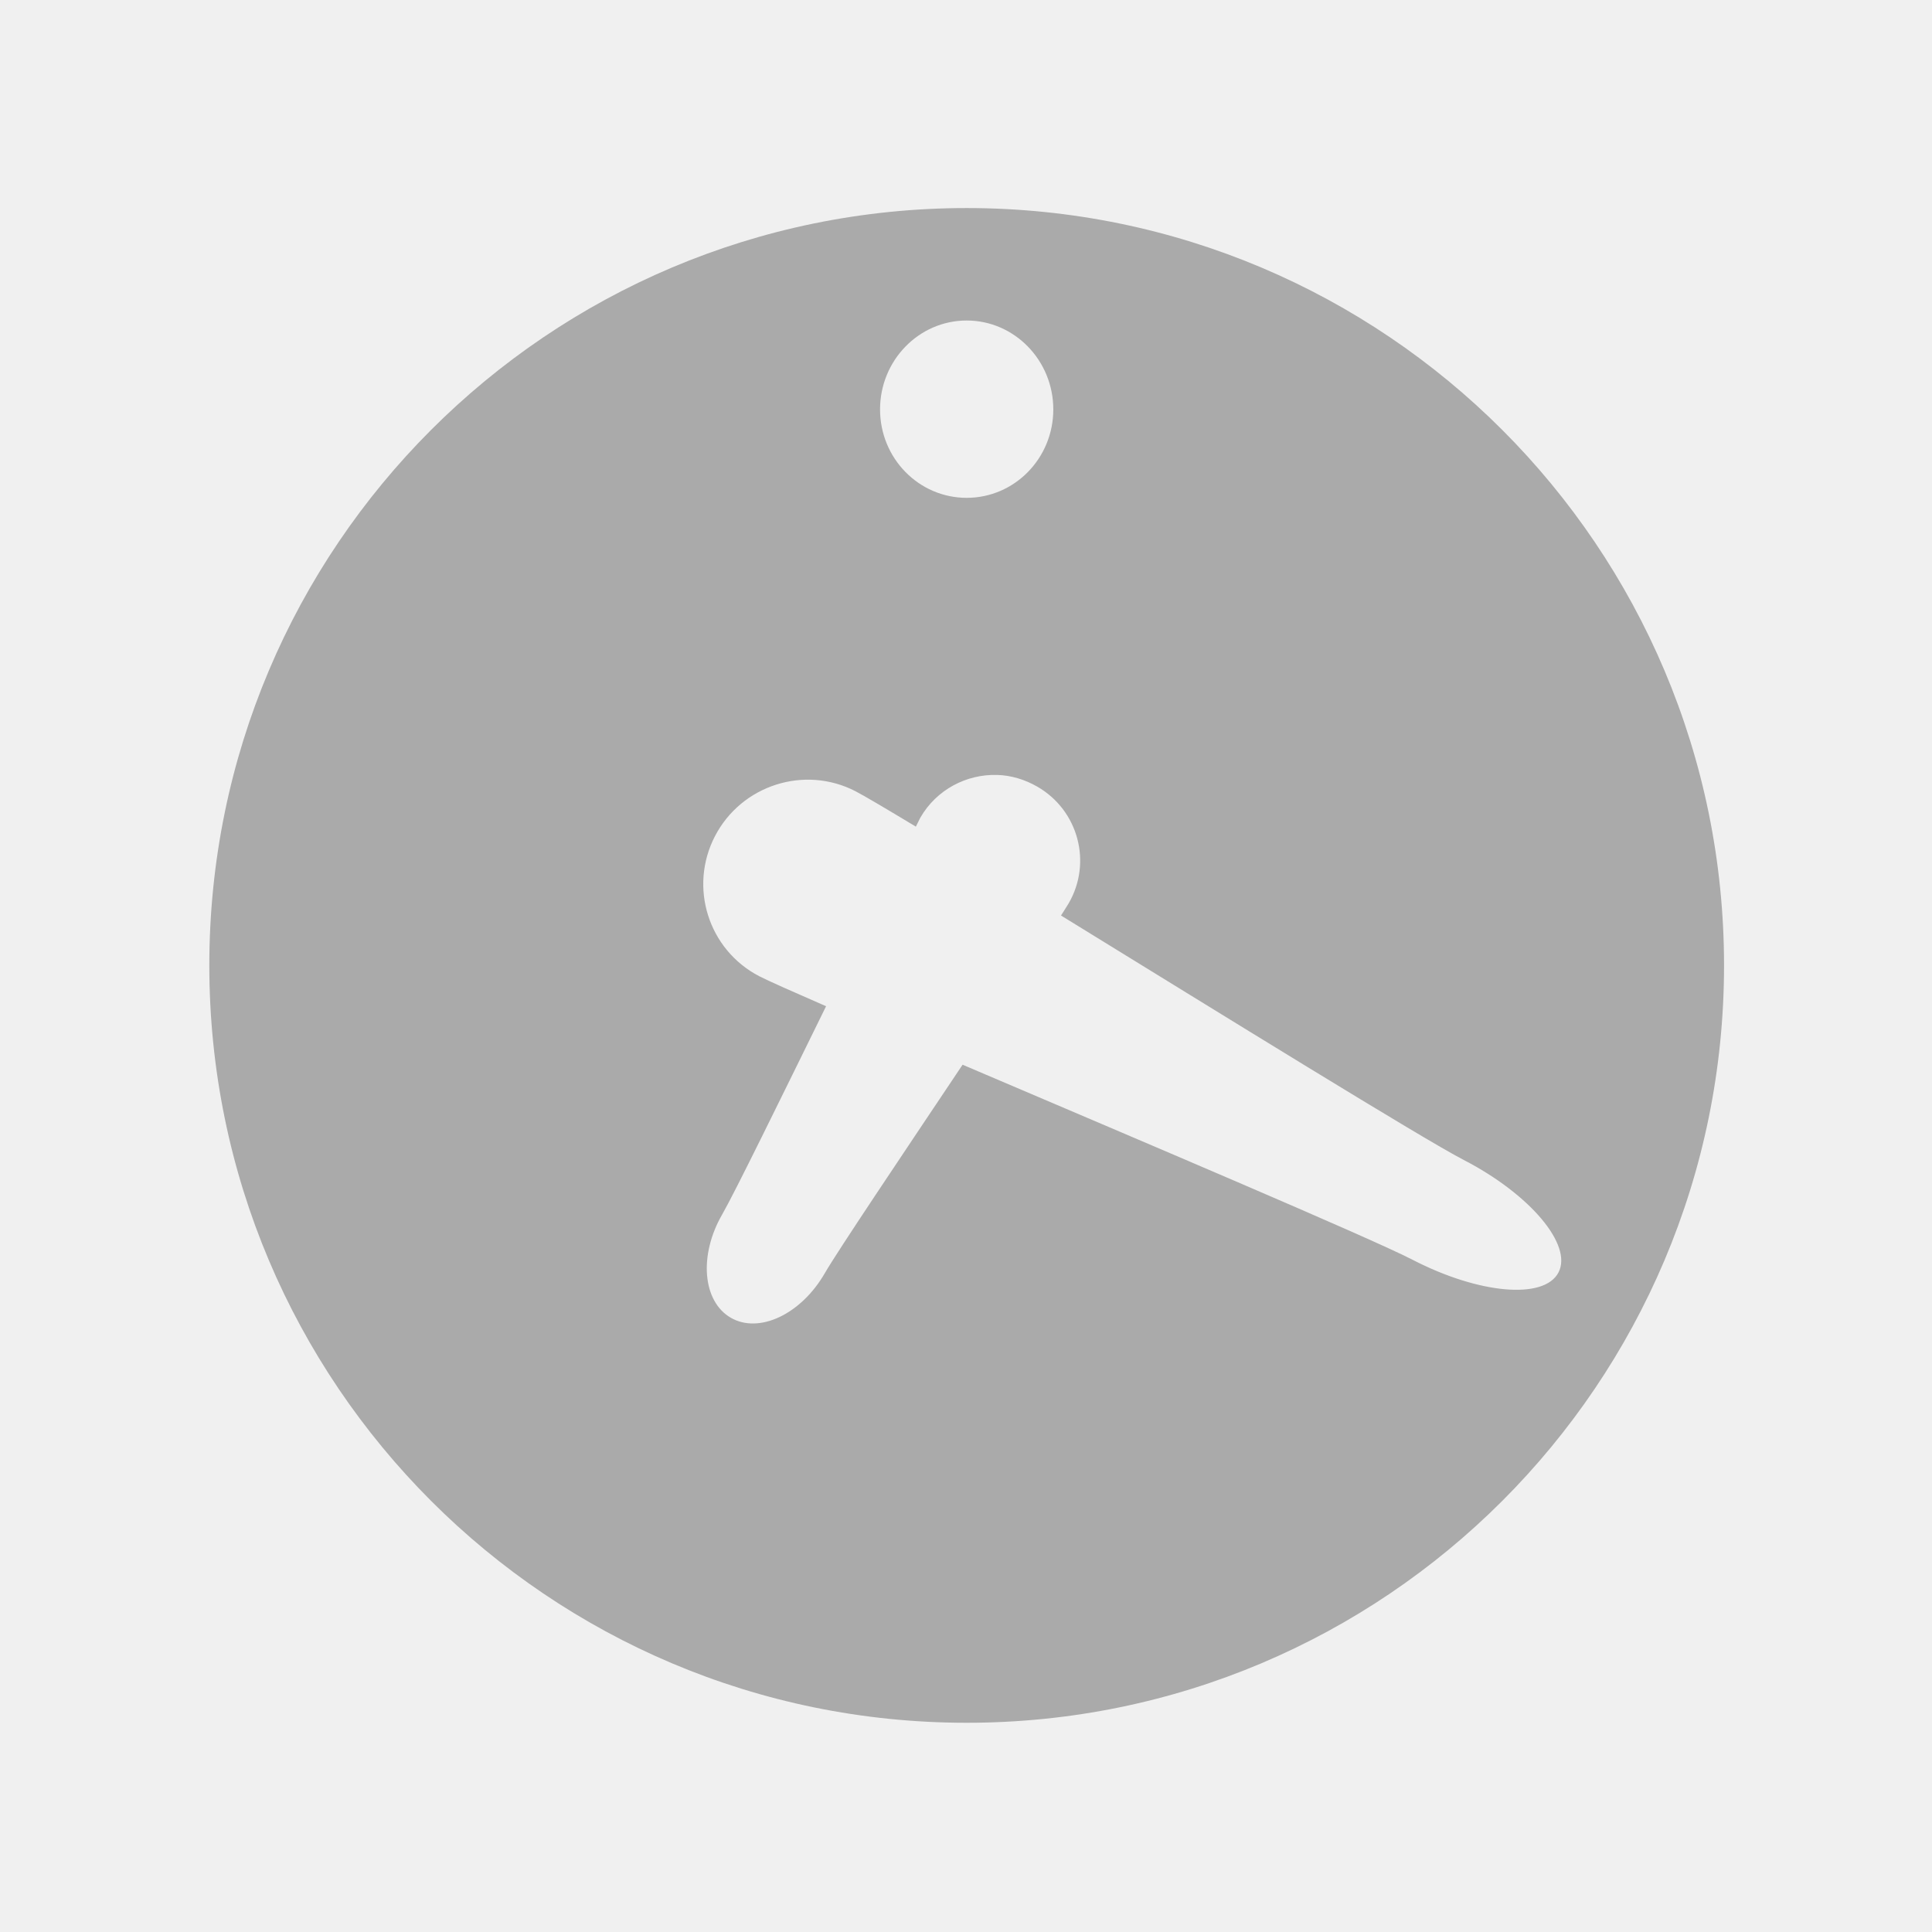
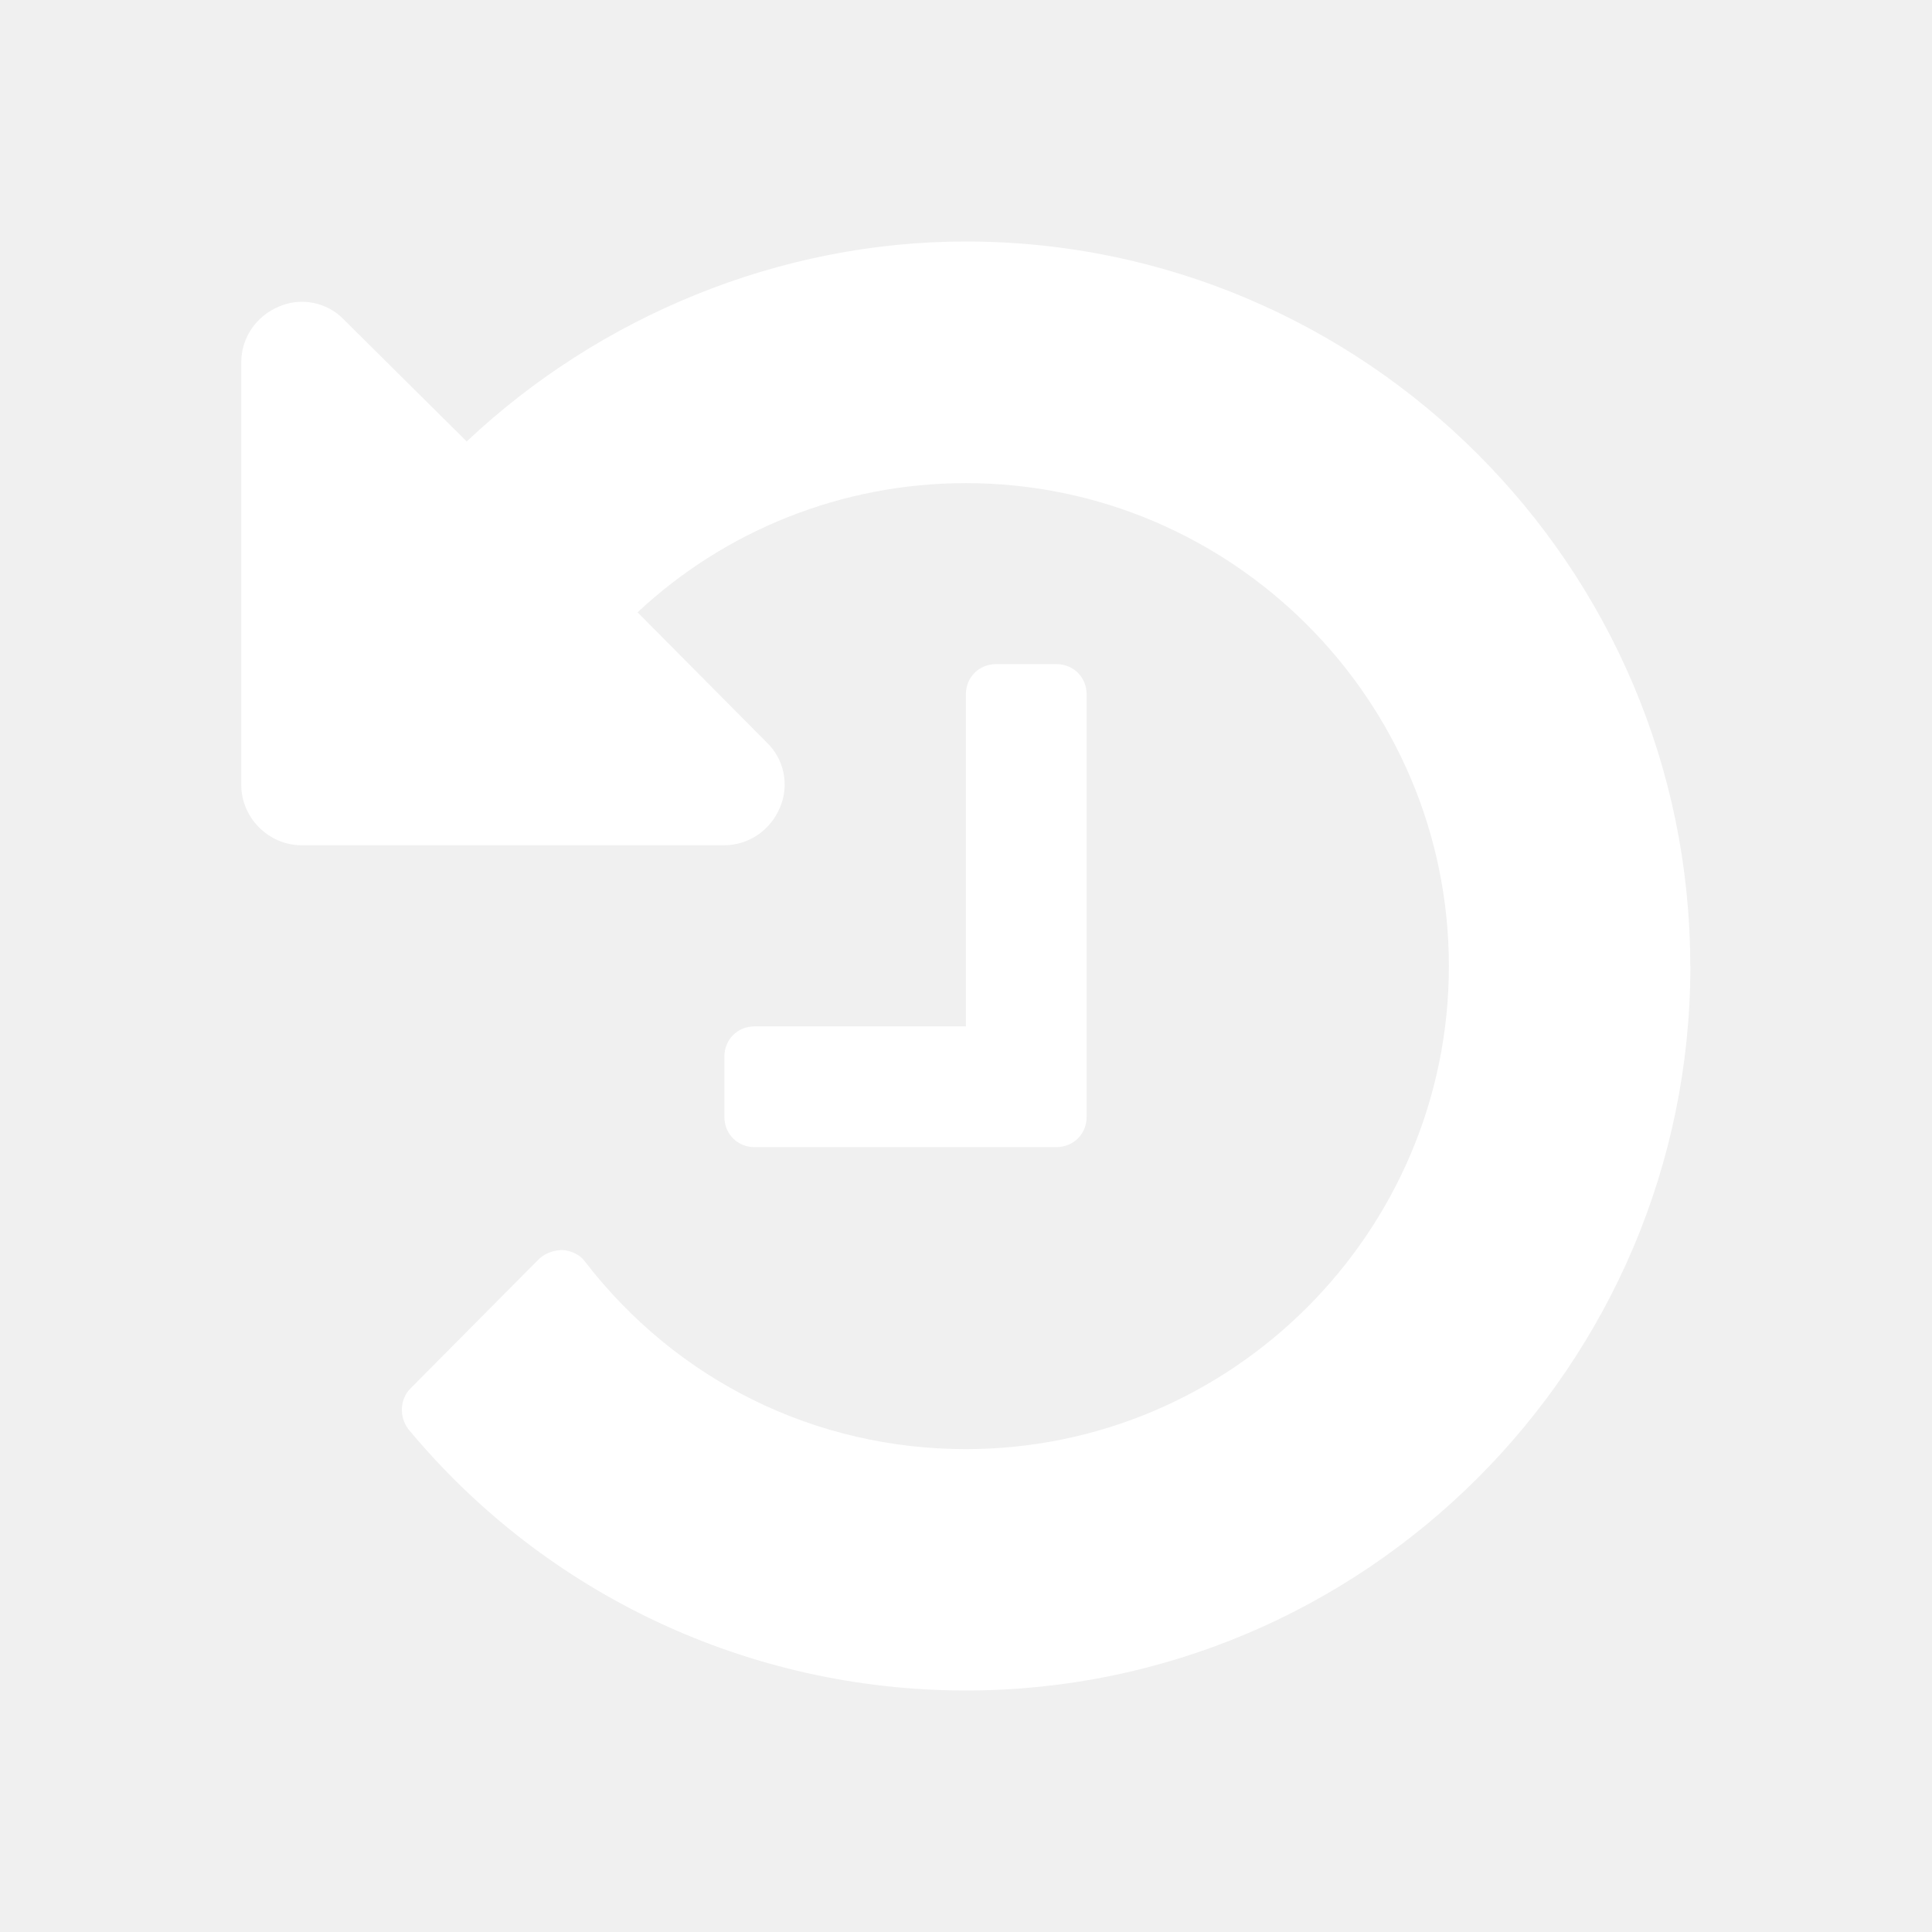
- <svg xmlns="http://www.w3.org/2000/svg" width="128" height="128" version="1.1">
-   <path d="m 64.045,13.784 c -27.713,0 -50.177,22.464 -50.177,50.177 0,27.713 22.464,50.177 50.177,50.177 27.713,0 50.177,-22.464 50.177,-50.177 0,-27.713 -22.464,-50.177 -50.177,-50.177 z m 0,7.451 c 3.169,0 5.739,2.646 5.739,5.889 0,3.243 -2.57,5.859 -5.739,5.859 -3.169,0 -5.739,-2.616 -5.739,-5.859 0,-3.243 2.57,-5.889 5.739,-5.889 z m 2.013,30.106 c 0.915,0.026 1.828,0.293 2.674,0.781 2.708,1.564 3.637,5.014 2.073,7.722 -0.092,0.16 -0.343,0.543 -0.511,0.811 10.713,6.592 23.946,14.781 26.681,16.195 4.399,2.275 7.226,5.627 6.28,7.451 -0.946,1.825 -5.276,1.433 -9.675,-0.841 -2.826,-1.461 -18.082,-7.92 -29.806,-12.92 -3.989,5.964 -8.272,12.329 -9.134,13.821 -1.564,2.708 -4.345,4.027 -6.22,2.945 -1.875,-1.082 -2.134,-4.142 -0.571,-6.85 0.811,-1.405 3.882,-7.683 6.881,-13.791 -2.107,-0.918 -3.844,-1.687 -4.417,-1.983 -3.384,-1.75 -4.696,-5.905 -2.945,-9.284 1.752,-3.379 5.93,-4.724 9.314,-2.975 0.558,0.288 2.111,1.206 3.996,2.344 0.092,-0.172 0.236,-0.489 0.3,-0.601 1.075,-1.862 3.064,-2.882 5.078,-2.824 z" style="fill:#aaaaaa" />
+ <svg xmlns="http://www.w3.org/2000/svg" id="svg2" height="16" width="16" version="1.1">
+   <g id="layer1" transform="translate(0,-1036.362)">
+     <g id="flowRoot3018" style="letter-spacing:0px;text-anchor:middle;word-spacing:0px;text-align:center;" font-weight="normal" transform="translate(0,1038.362)" line-height="100%" font-stretch="normal" font-size="14px" font-variant="normal" font-style="normal" font-family="FontAwesome" fill="#FFF">
+       <path id="path2988" fill="#FFF" d="m13.998,6c0-3.305-2.695-6-6-6-1.539,0-3.031,0.617-4.133,1.656l-1.016-1.008c-0.141-0.148-0.359-0.188-0.539-0.109-0.188,0.078-0.312,0.258-0.312,0.461v3.5c0,0.273,0.227,0.5,0.5,0.5h3.5c0.203,0,0.383-0.125,0.461-0.312,0.078-0.18,0.039-0.398-0.109-0.539l-1.07-1.078c0.727-0.68,1.695-1.07,2.719-1.07,2.203,0,4,1.797,4,4s-1.797,4-4,4c-1.242,0-2.391-0.562-3.156-1.555-0.039-0.055-0.109-0.086-0.18-0.094-0.07,0-0.141,0.023-0.195,0.07l-1.07,1.078c-0.086,0.086-0.094,0.234-0.016,0.336,1.141,1.375,2.828,2.164,4.617,2.164,3.305,0,6-2.695,6-6m-5-2.25c0-0.141-0.109-0.25-0.25-0.25h-0.5c-0.141,0-0.25,0.109-0.25,0.25v2.75h-1.75c-0.141,0-0.25,0.109-0.25,0.25v0.5c0,0.141,0.109,0.25,0.25,0.25h2.5c0.141,0,0.25-0.109,0.25-0.25v-3.5" />
+     </g>
+   </g>
</svg>
